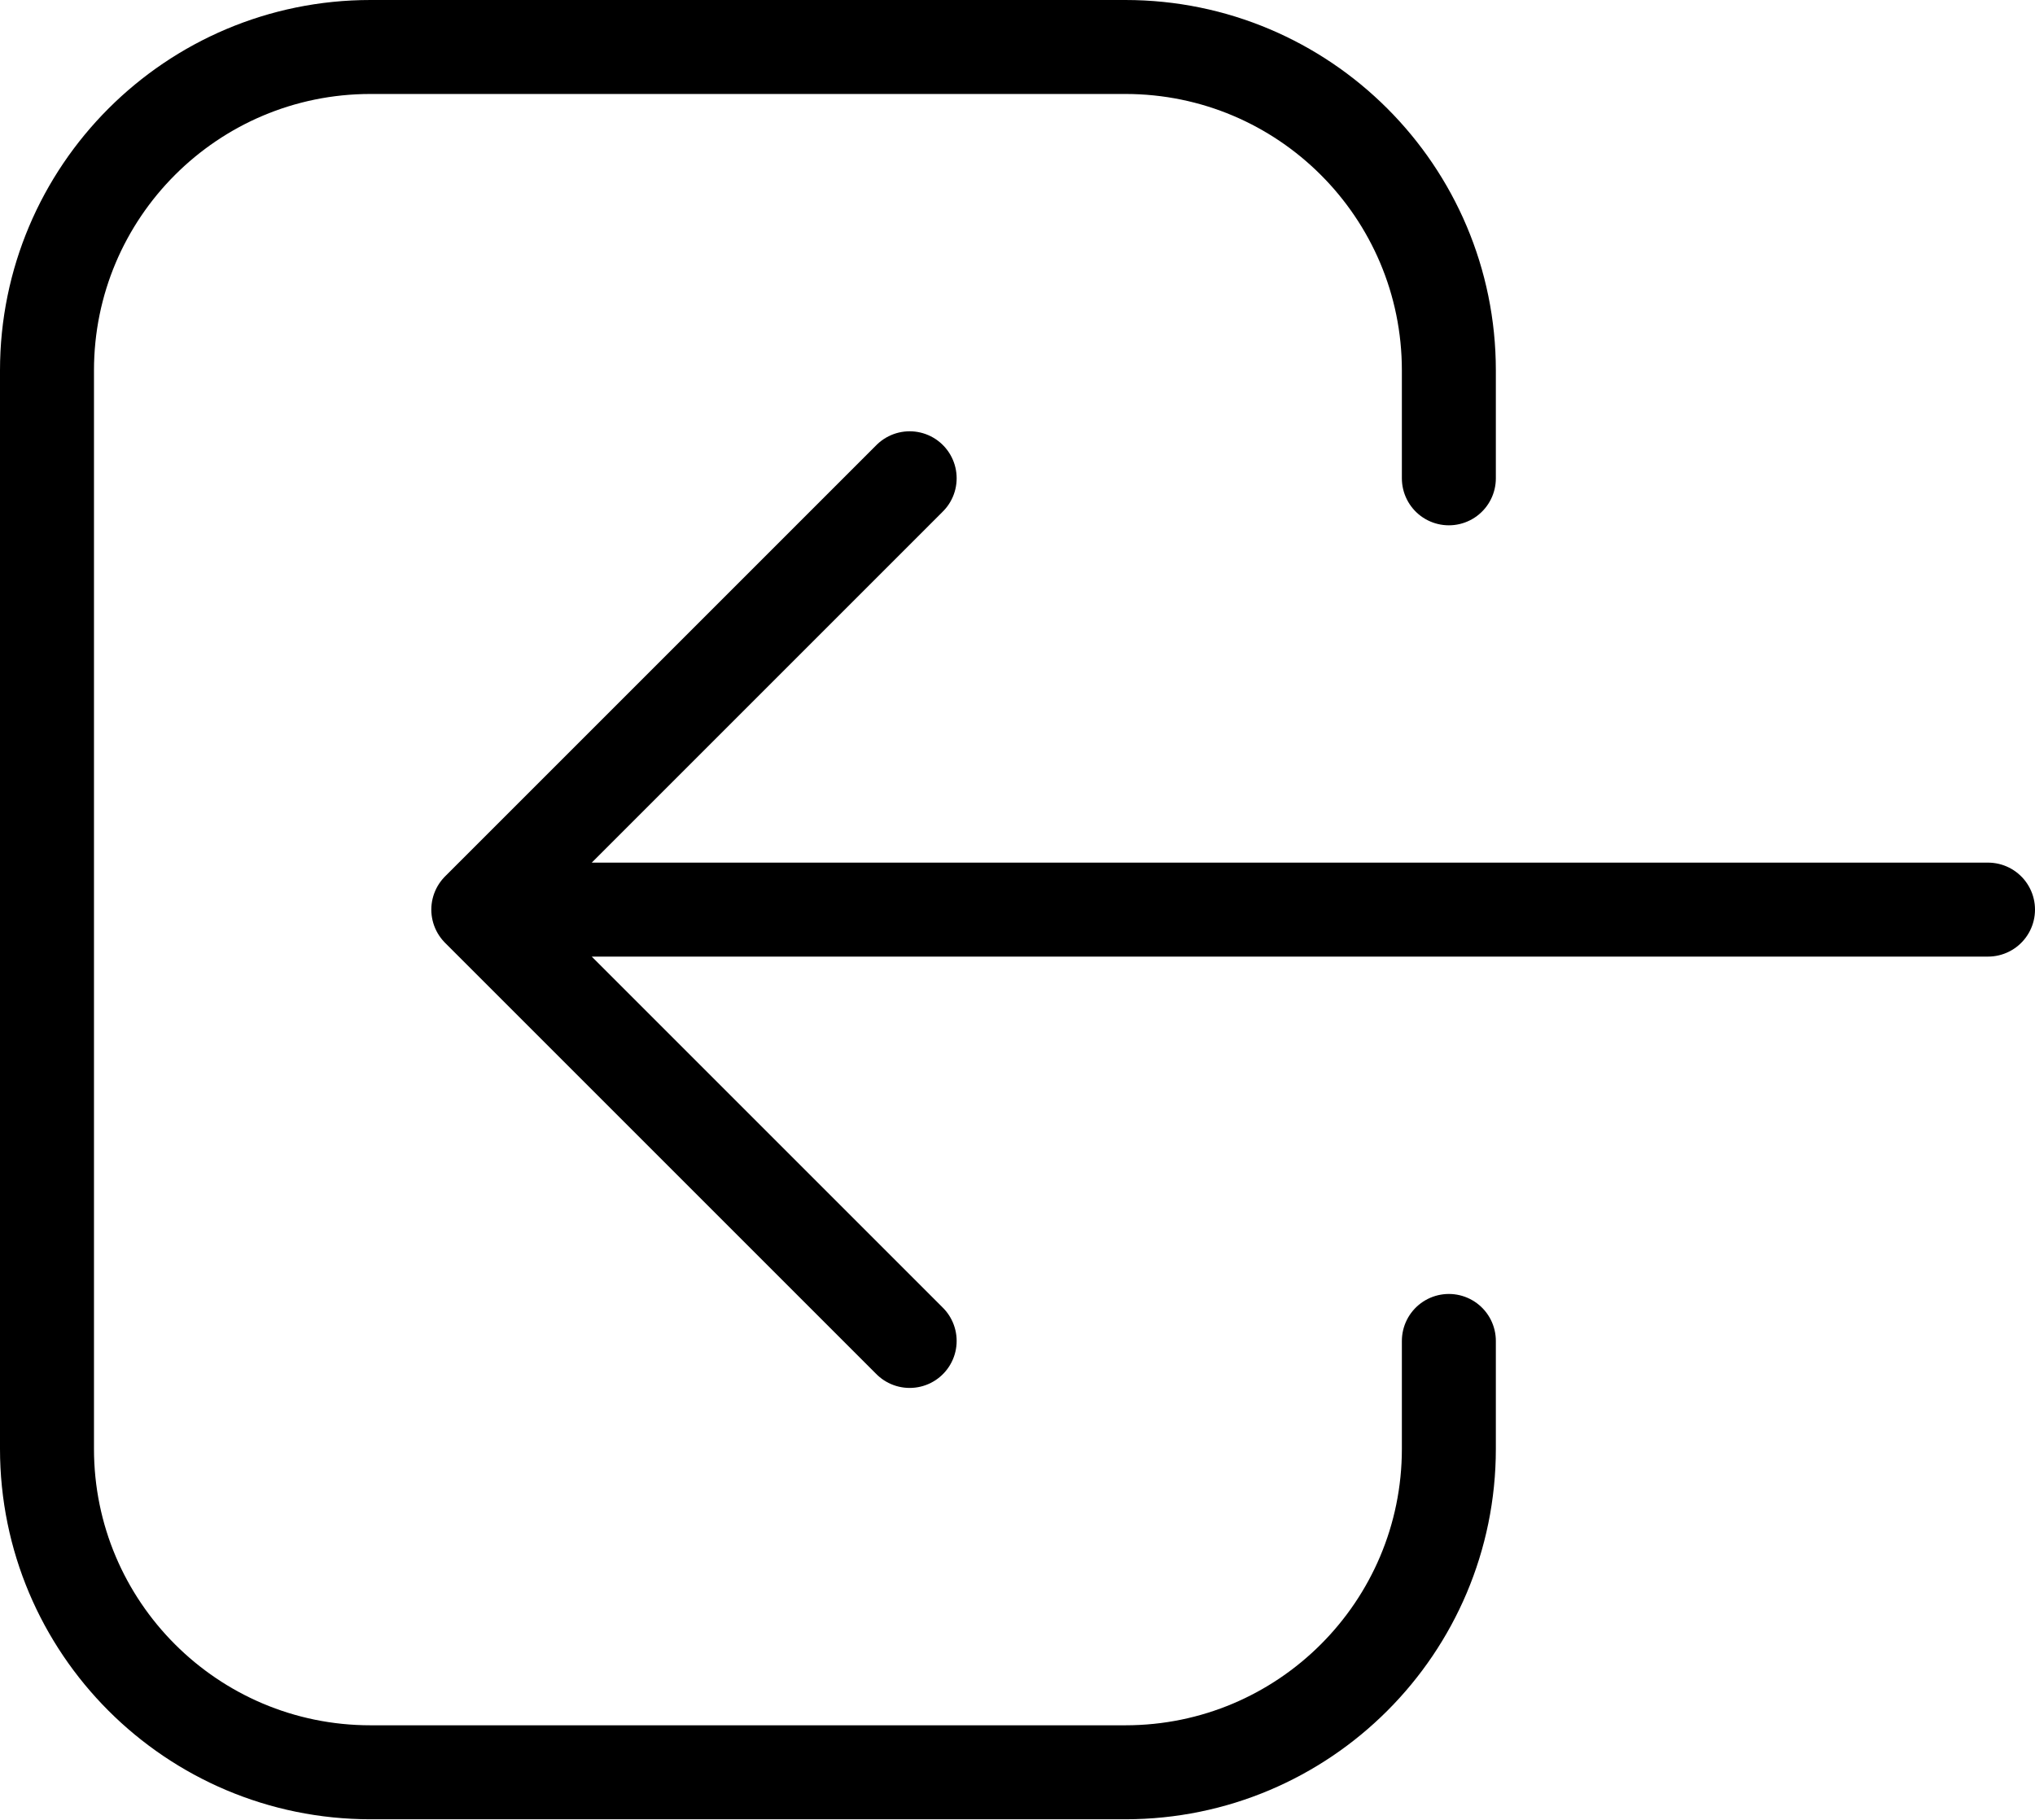
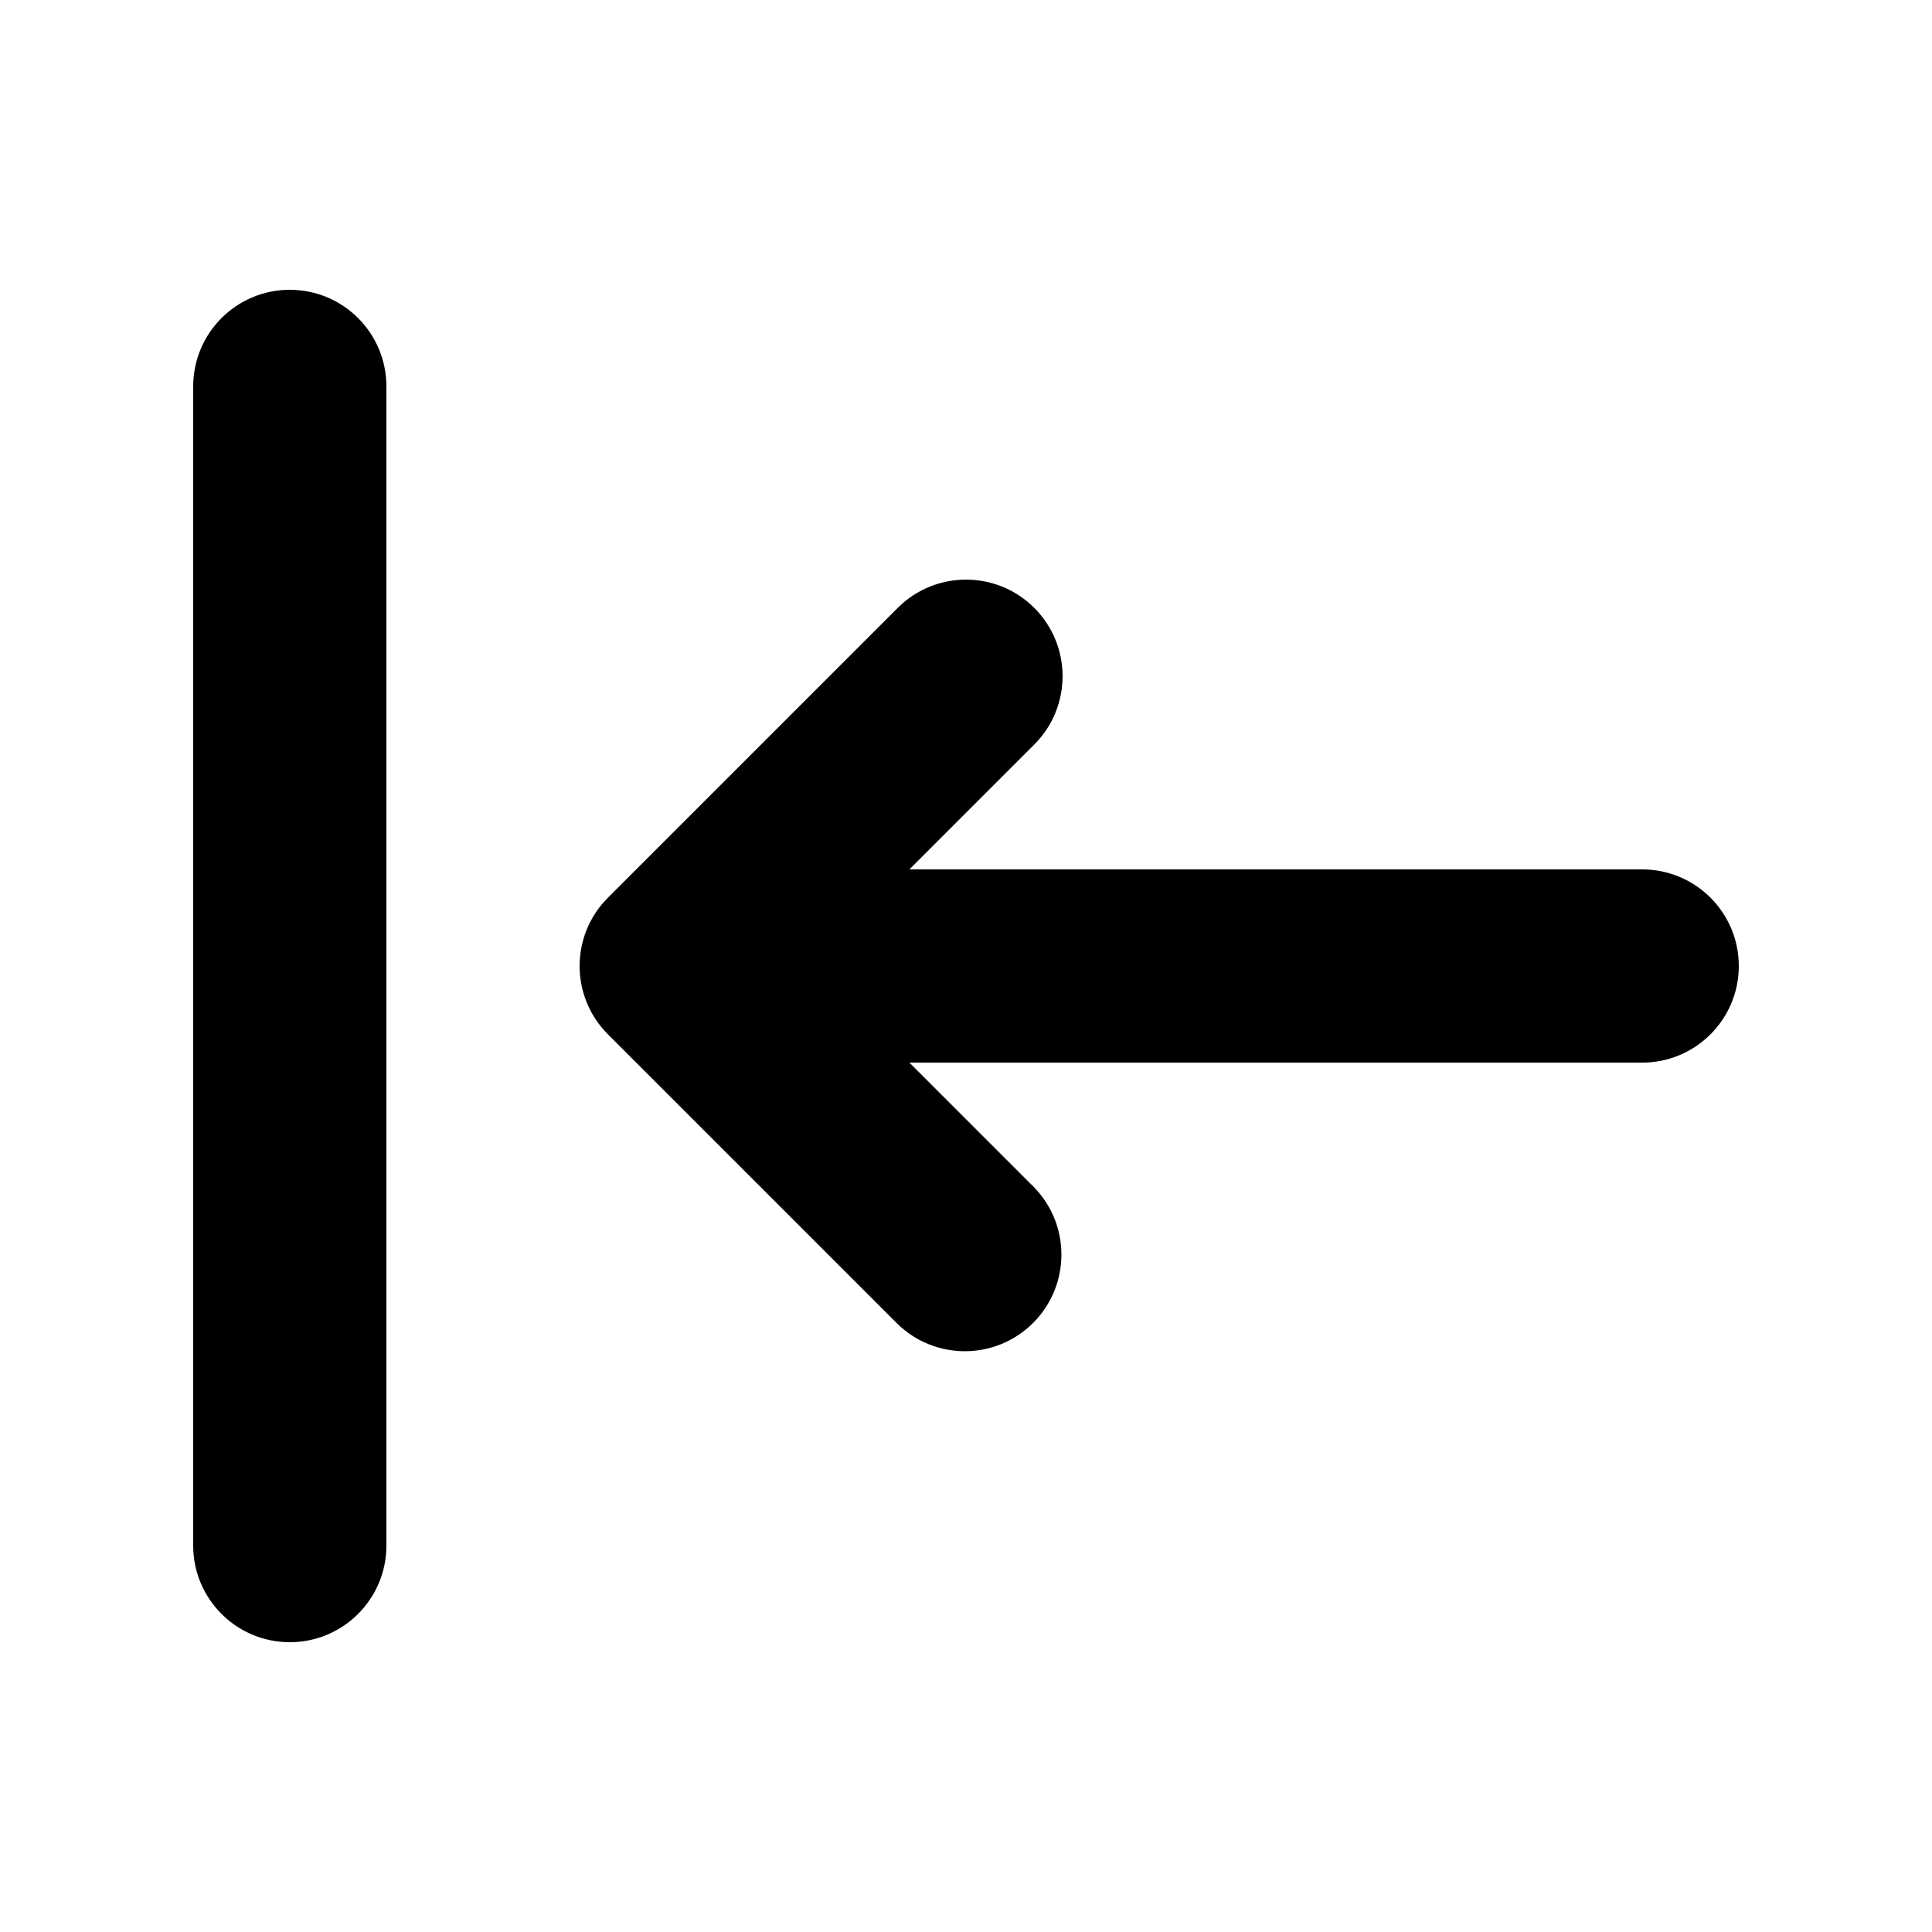
- <svg xmlns="http://www.w3.org/2000/svg" width="43.308" height="38.718" viewBox="0 0 43.308 38.718">
-   <path id="Path_1" data-name="Path 1" d="M21.359,31.539l-9.18-9.18m0,0,9.18-9.18m-9.18,9.18H44.308m-11.474,9.18v2.295a6.885,6.885,0,0,1-6.885,6.885H9.885A6.885,6.885,0,0,1,3,33.833V10.885A6.885,6.885,0,0,1,9.885,4H25.949a6.885,6.885,0,0,1,6.885,6.885V13.18" transform="translate(-2 -3)" fill="none" stroke="#000" stroke-linecap="round" stroke-linejoin="round" stroke-width="2" />
+ <svg xmlns="http://www.w3.org/2000/svg" width="40" height="40" viewBox="0 0 20 20" fill="currentColor">
+   <path fill-rule="evenodd" d="M3 3a1 1 0 011 1v12a1 1 0 11-2 0V4a1 1 0 011-1zm7.707 3.293a1 1 0 010 1.414L9.414 9H17a1 1 0 110 2H9.414l1.293 1.293a1 1 0 01-1.414 1.414l-3-3a1 1 0 010-1.414l3-3a1 1 0 011.414 0z" clip-rule="evenodd" />
</svg>
